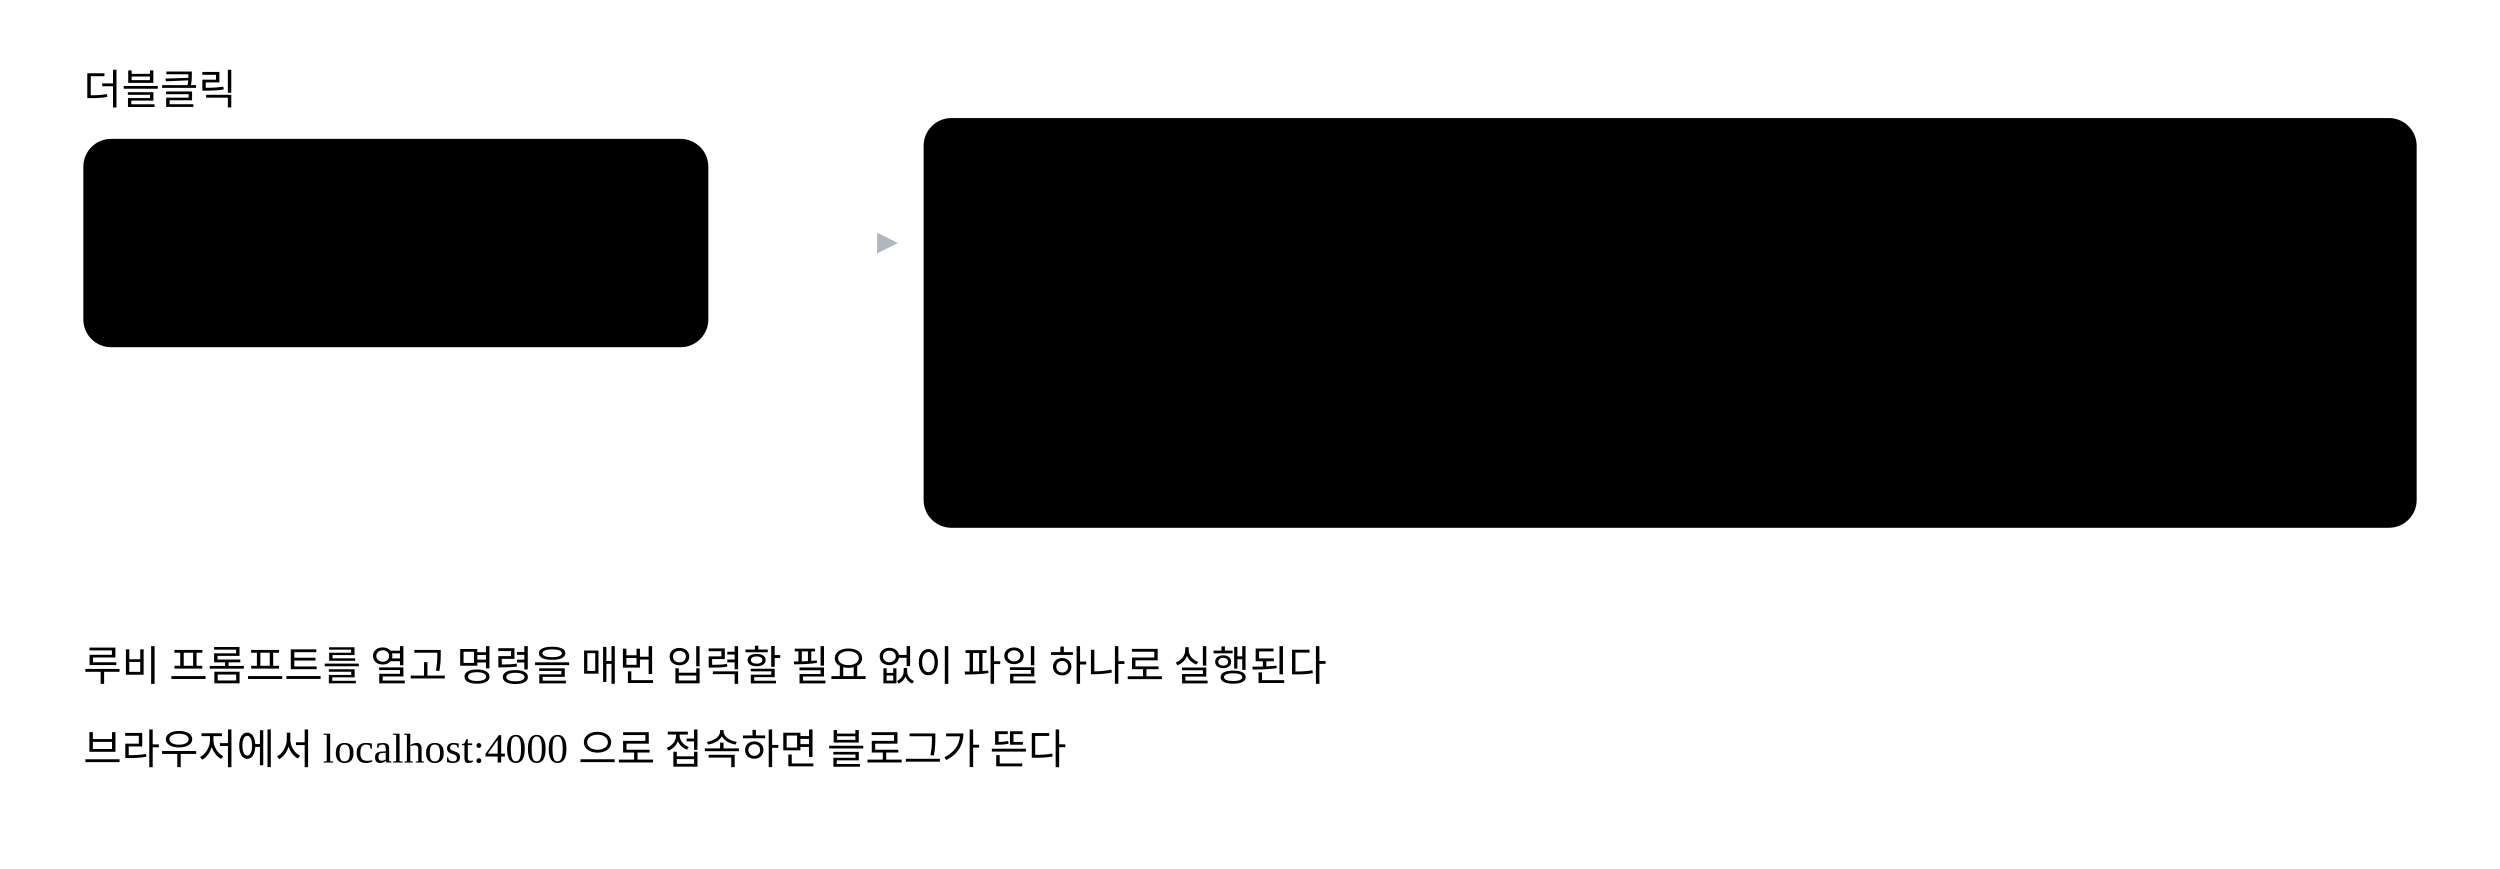
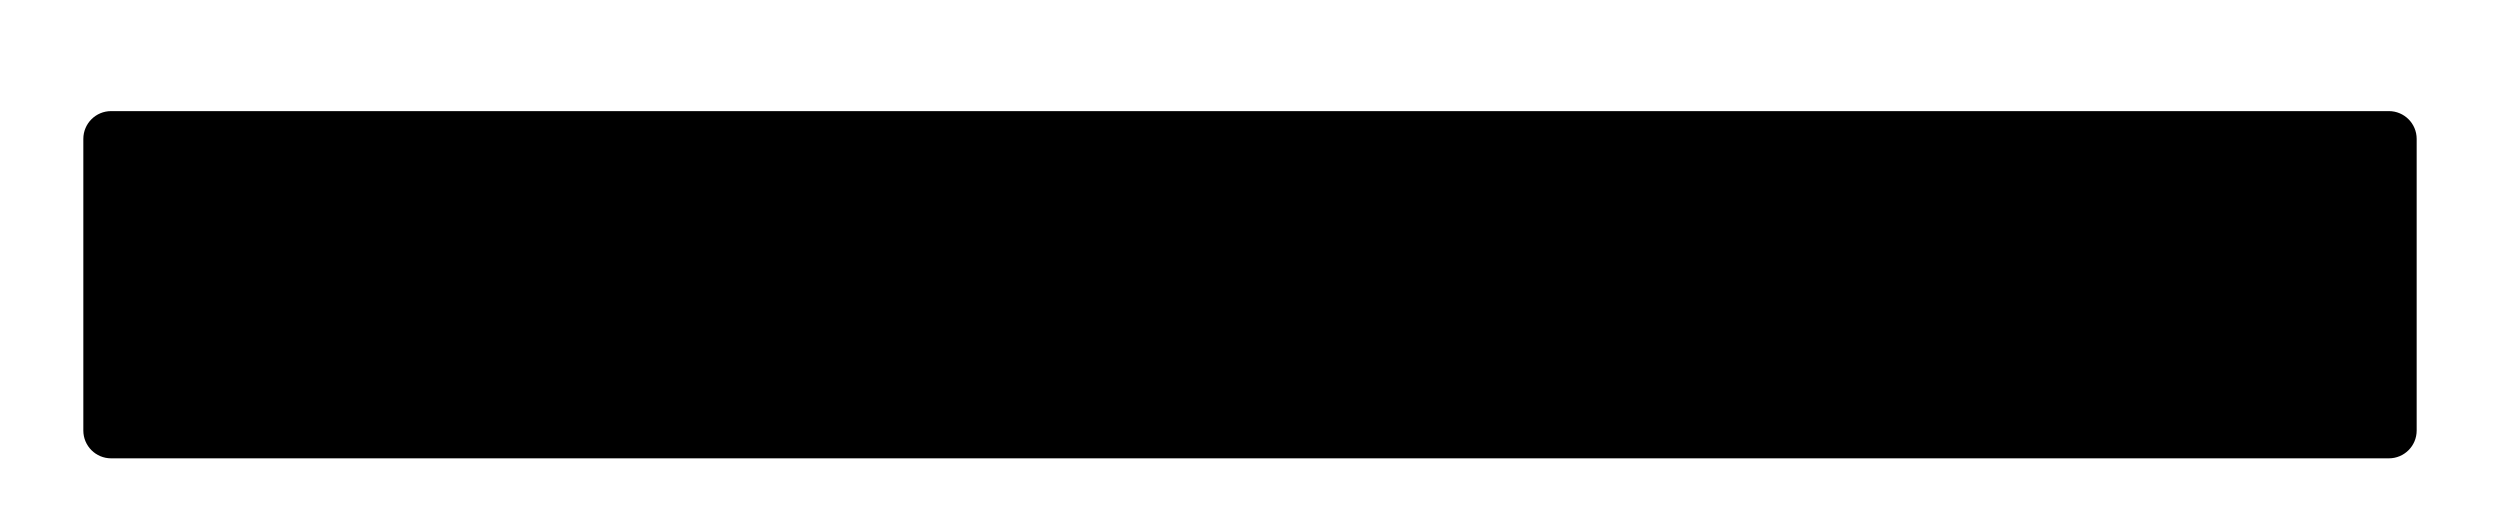
- <svg xmlns="http://www.w3.org/2000/svg" viewBox="0 0 720 250" role="img" aria-label="생성된 bat 파일을 실행하면 로컬 서버가 뜨는 과정">
-   <marker id="bat-ba" viewBox="0 0 10 10" refX="9" refY="5" markerWidth="6" markerHeight="6" orient="auto">
-     <path d="M0 0 L10 5 L0 10 z" fill="#afb8c1" />
-   </marker>
-   <rect class="dg-card" x="24" y="40" width="180" height="60" rx="8" />
-   <text class="dg-m" x="44" y="76">blog.bat</text>
-   <text class="dg-s" x="24" y="30">더블클릭</text>
-   <path class="dg-arw" d="M212 70 H258" marker-end="url(#bat-ba)" />
-   <rect class="dg-term" x="266" y="34" width="430" height="118" rx="8" />
-   <text class="dg-tg" x="286" y="60">&gt; bundle exec jekyll serve</text>
-   <text class="dg-tm" x="286" y="84">Server running...</text>
-   <text class="dg-tb" x="286" y="108">http://localhost:4000</text>
-   <text class="dg-tm" x="286" y="132">press ctrl-c to stop</text>
-   <text class="dg-s" x="24" y="196">루비 프롬프트를 열고 명령을 매번 입력할 필요 없이 파일 하나로 실행된다</text>
-   <text class="dg-s" x="24" y="220">브라우저에서 localhost:4000 으로 접속하면 블로그가 뜬다</text>
+ <svg xmlns="http://www.w3.org/2000/svg" viewBox="0 0 720 148" role="img" aria-labelledby="github-blog-local-batch--bat-title github-blog-local-batch--bat-desc">
+   <defs>
+     <marker id="br-arw" markerWidth="8" markerHeight="6" refX="7" refY="3" orient="auto">
+       <path d="M0 0 L8 3 L0 6 z" />
+     </marker>
+   </defs>
+   <rect class="dg-zone" x="24" y="32" width="672" height="100" rx="8" />
+   <rect class="dg-item" x="249" y="56" width="221" height="52" rx="6" />
+   <text class="dg-t" x="359" y="78" font-size="12" font-weight="600" font-family="'Geist', system-ui, sans-serif" text-anchor="middle">&gt; bundle exec jekyll serve</text>
+   <text class="dg-s" x="359" y="95" font-size="9" font-family="'Geist Mono', ui-monospace, monospace" text-anchor="middle">Server running... · http://localhost:40…</text>
</svg>
